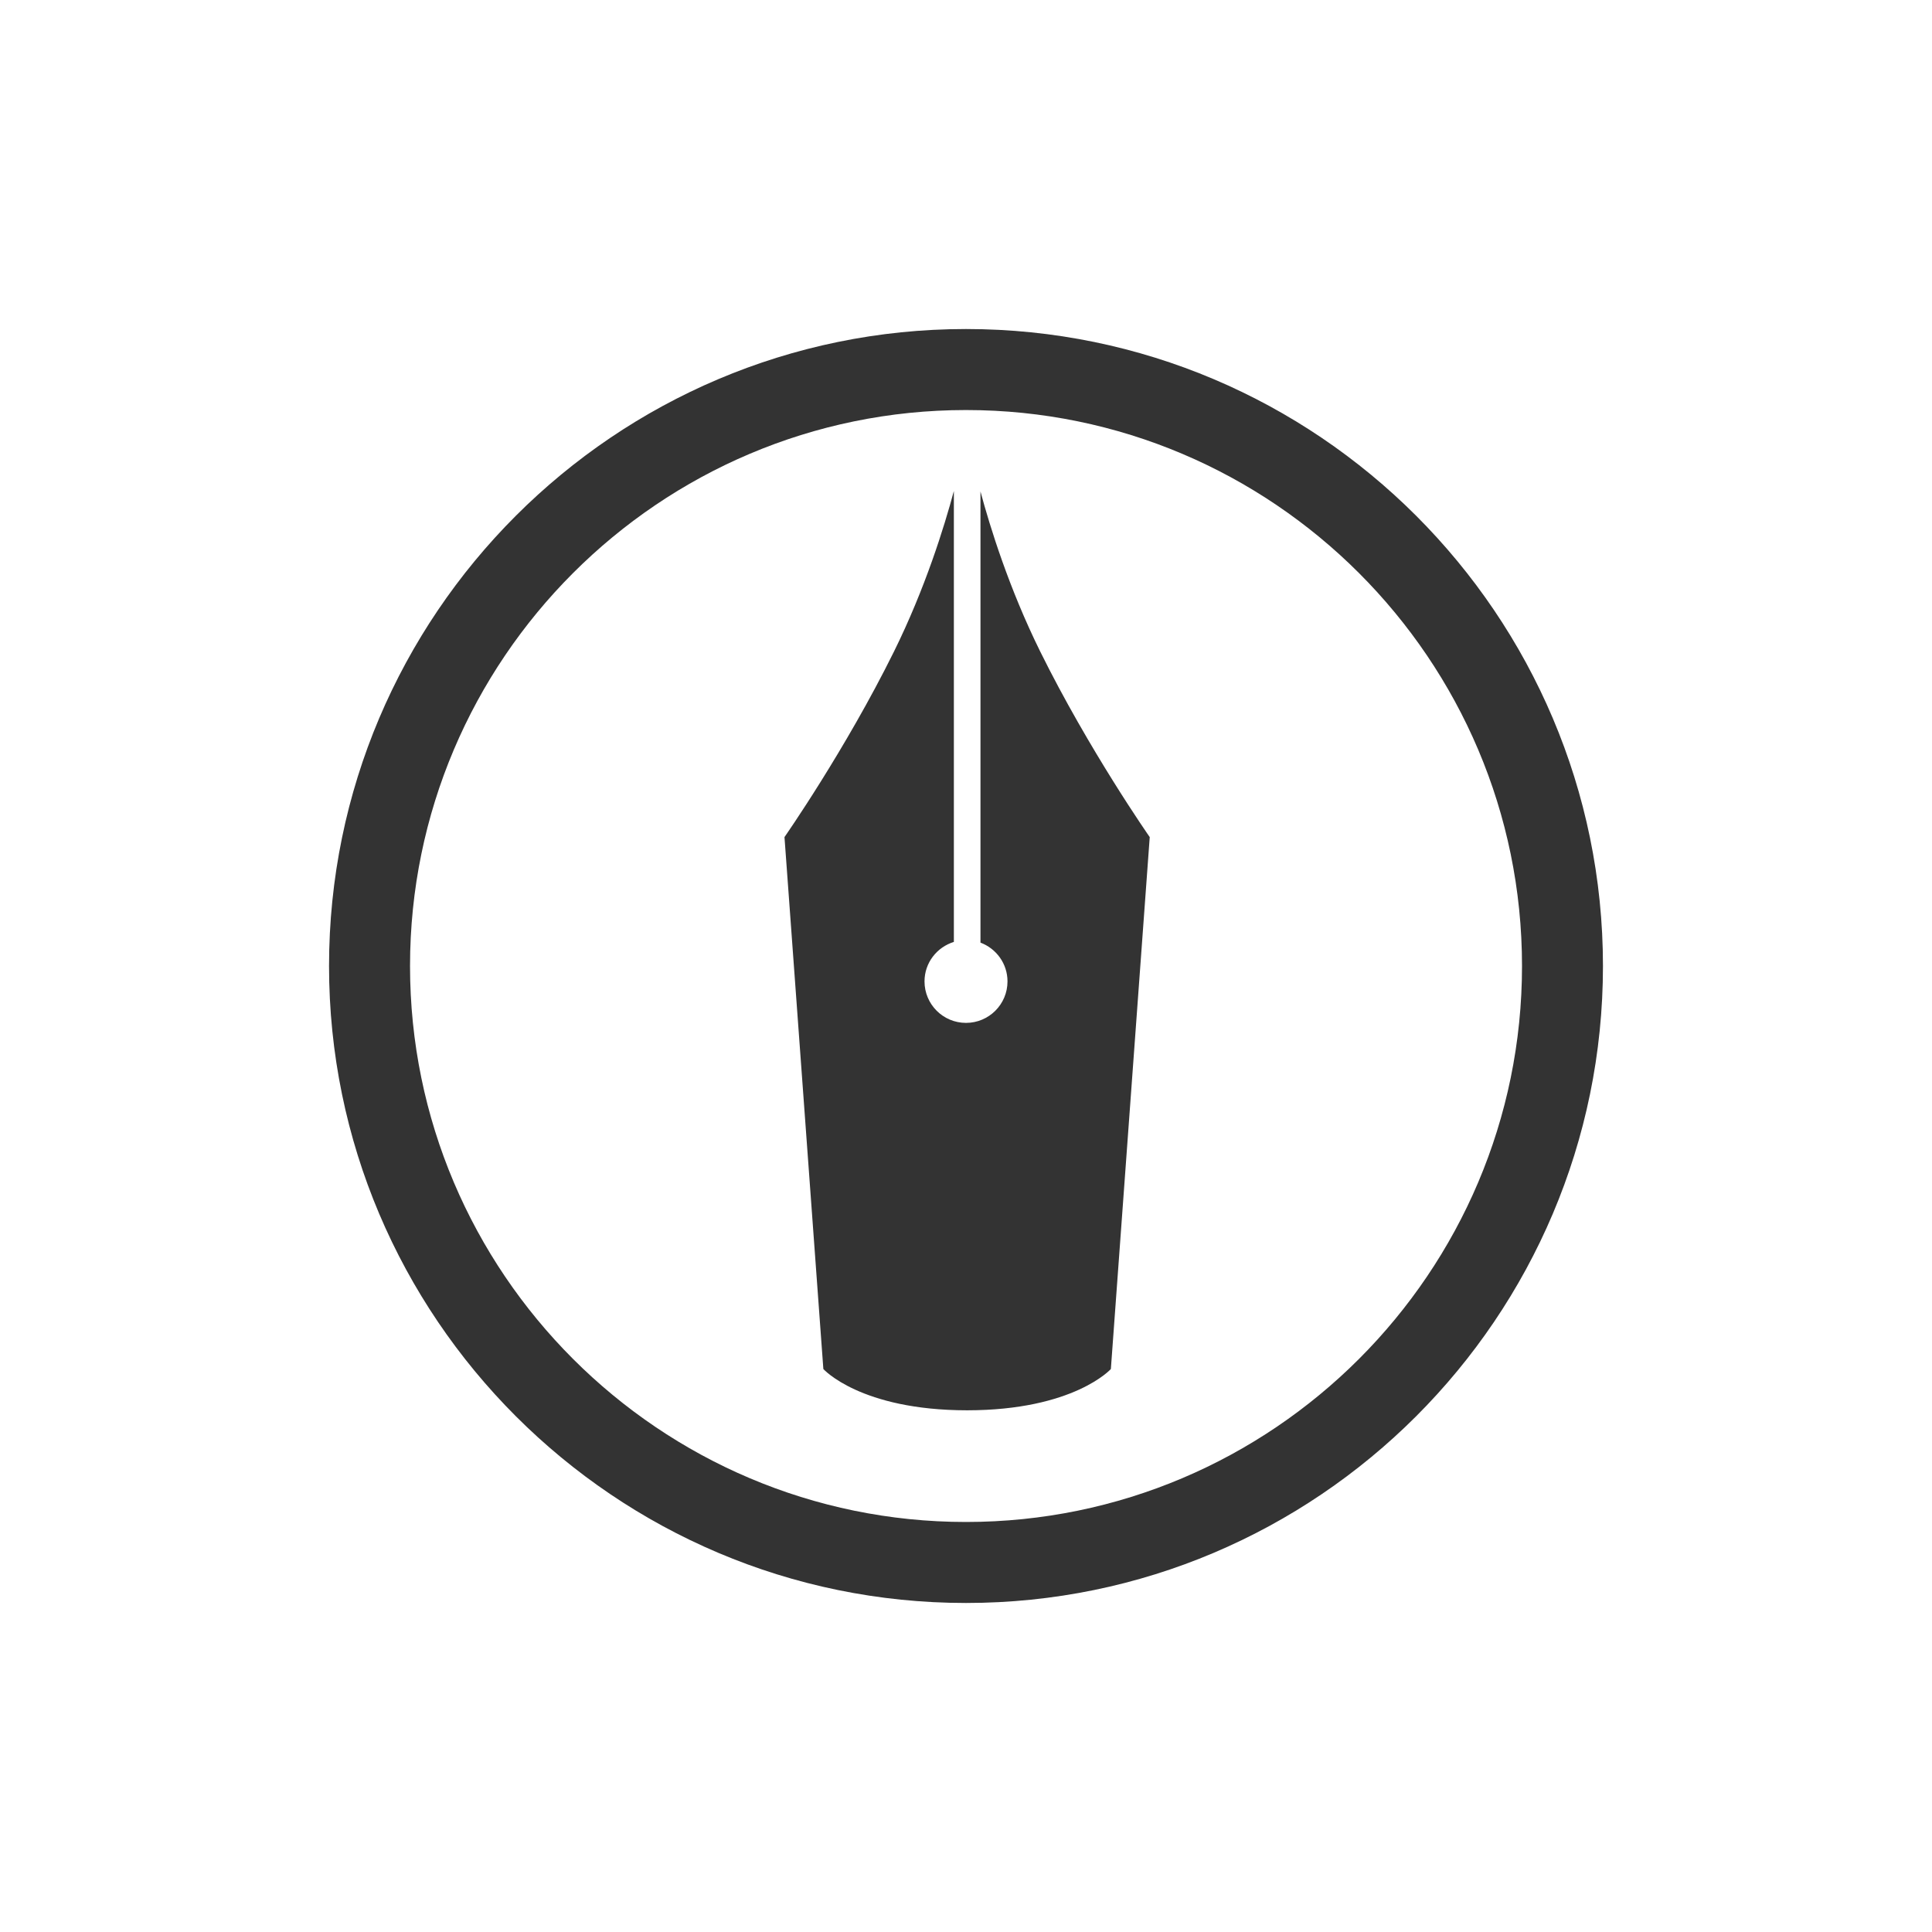
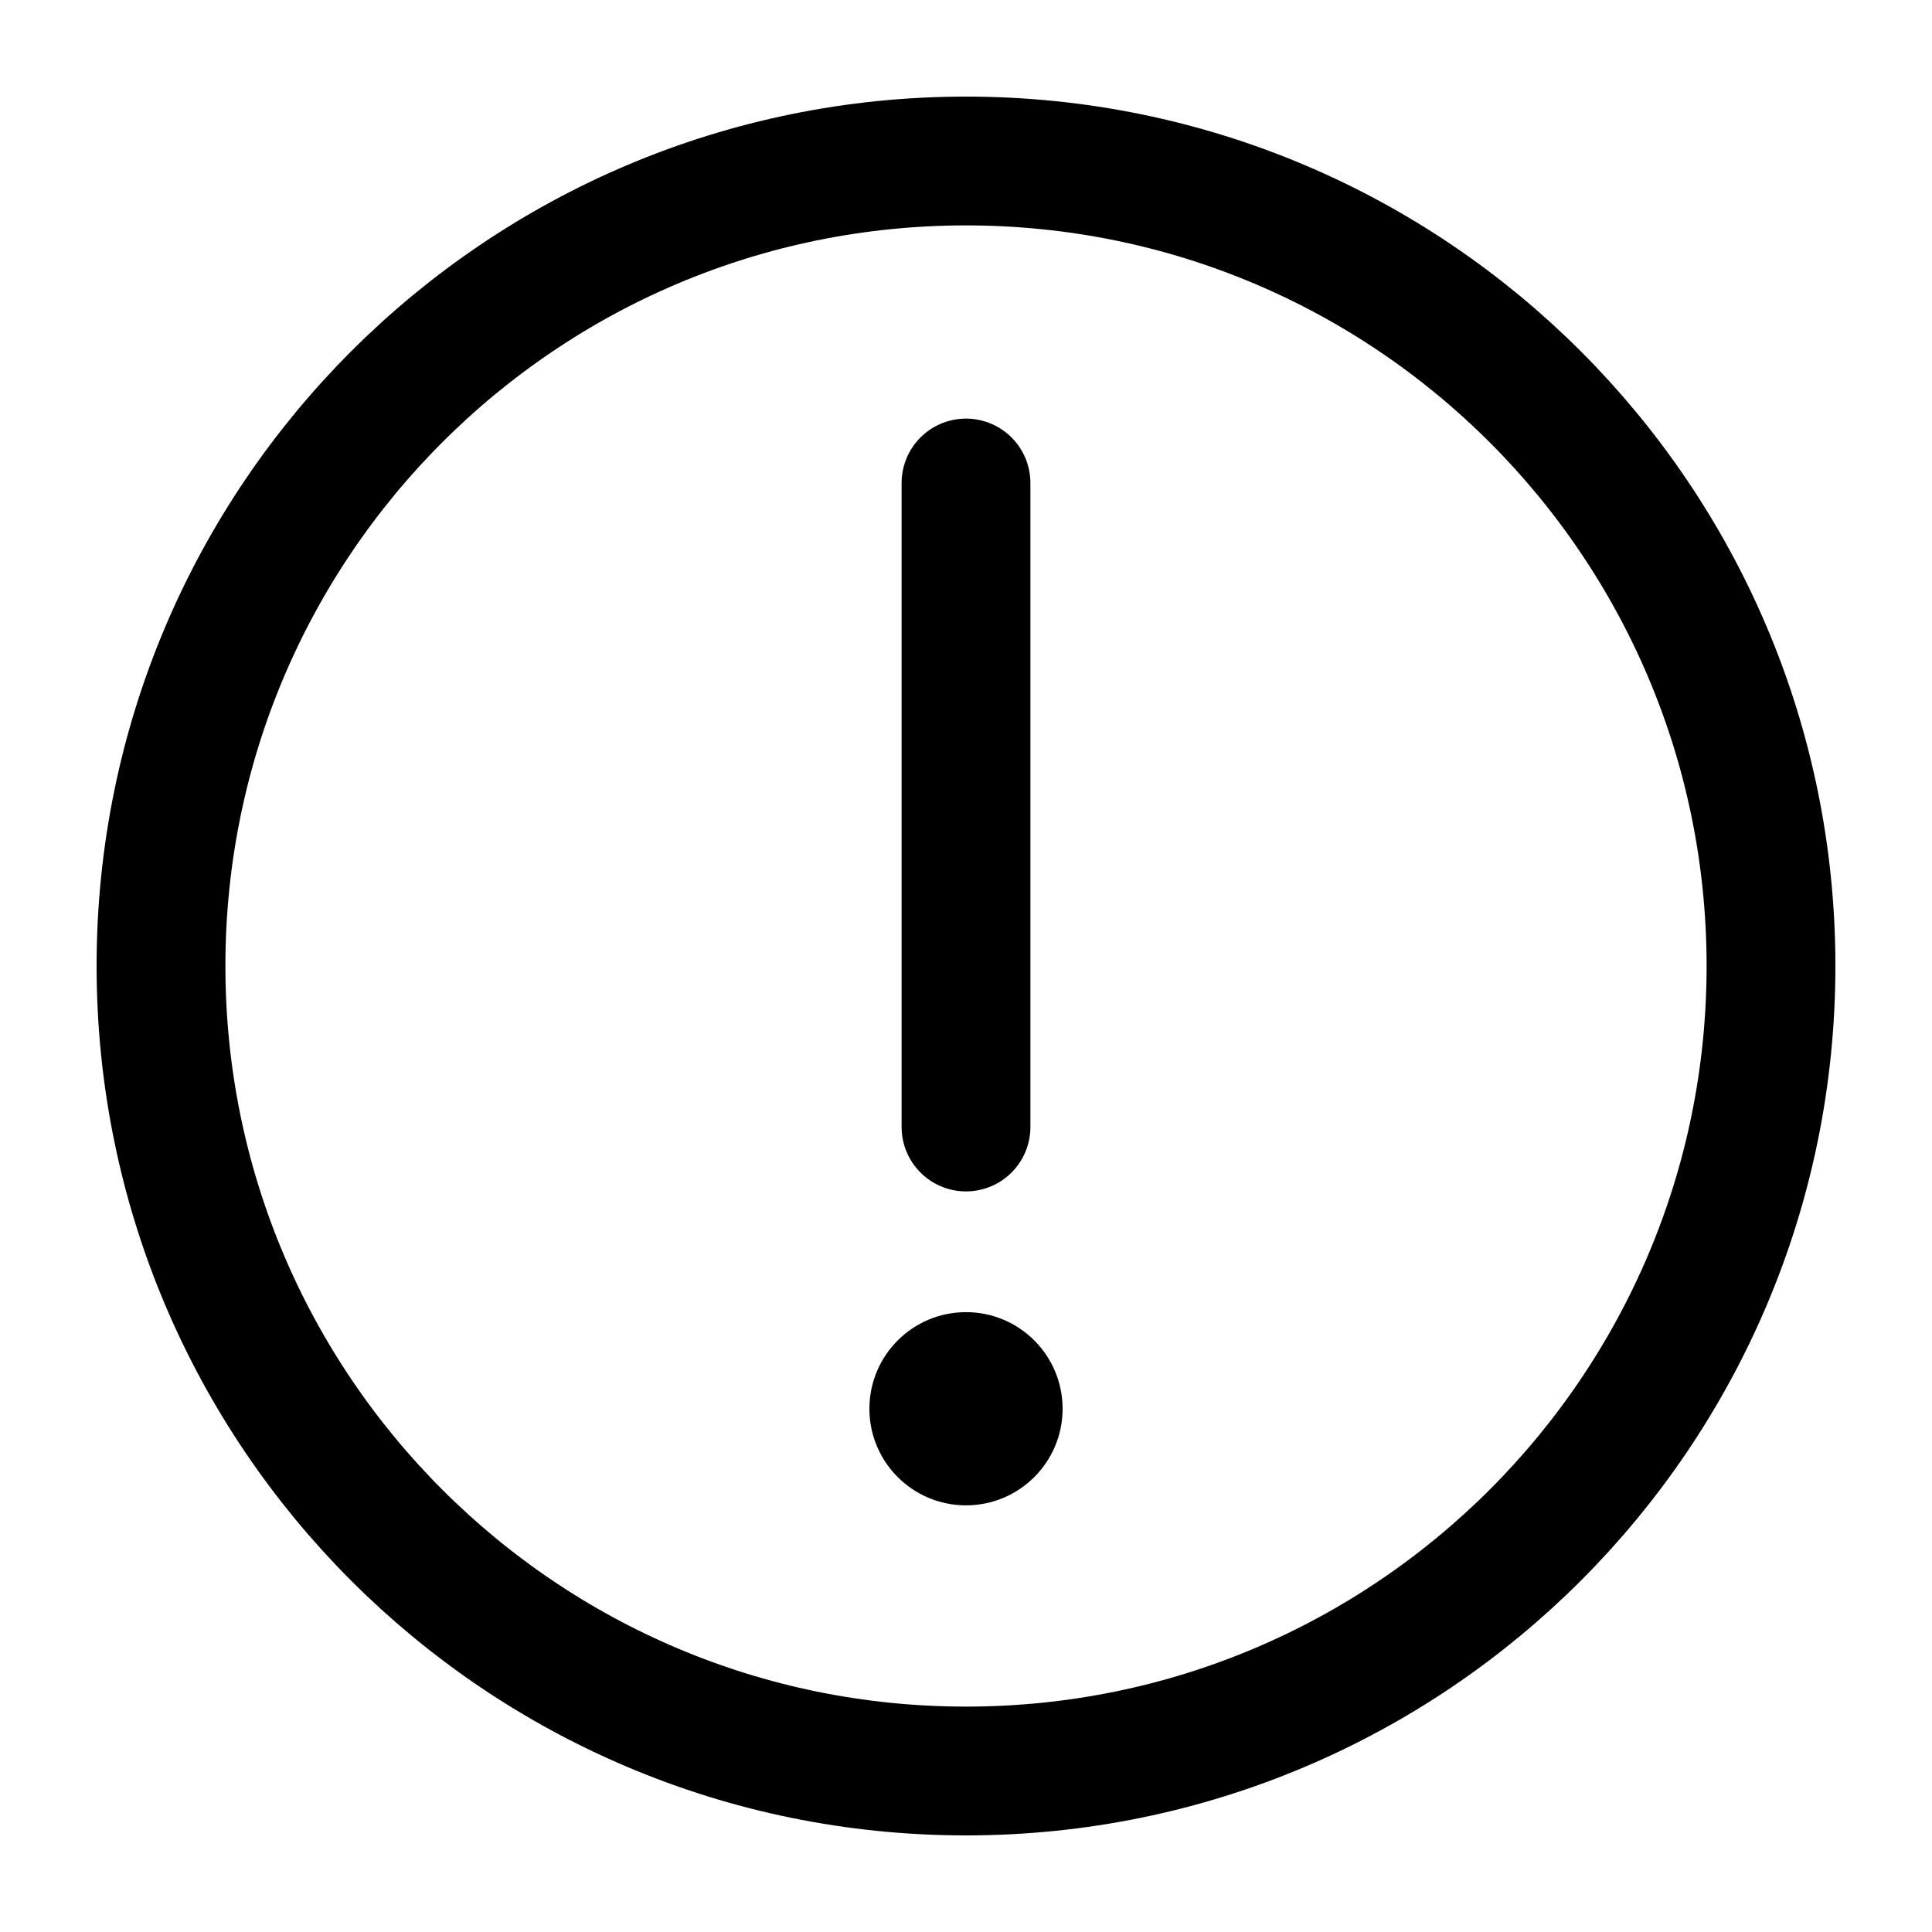
- <svg xmlns="http://www.w3.org/2000/svg" width="{{ .width }}" height="{{ .height }}" viewBox="0 0 300 300">
-   <path fill="#333" d="M149.999 248.909c-54.537 0-98.906-44.367-98.906-98.909 0-54.537 44.369-98.909 98.906-98.909 54.545 0 98.908 44.372 98.908 98.909 0 54.542-44.363 98.909-98.908 98.909zm0-185.238c-47.601 0-86.33 38.723-86.33 86.329 0 47.605 38.729 86.332 86.33 86.332 47.61 0 86.338-38.727 86.338-86.332 0-47.606-38.728-86.329-86.338-86.329zM161.52 101.16c-4.832-9.785-7.783-19.3-9.273-24.845v70.055c2.447.917 4.197 3.257 4.197 6.021 0 3.559-2.887 6.442-6.443 6.442-3.56 0-6.443-2.885-6.443-6.442 0-2.896 1.925-5.317 4.558-6.131v-70.019c-1.485 5.531-4.438 15.092-9.293 24.919-7.571 15.314-17.009 28.823-17.009 28.823l6.036 82.598s5.736 6.401 22.31 6.41h.023c16.573-.009 22.312-6.41 22.312-6.41l6.035-82.598c-.003 0-9.441-13.508-17.01-28.823z" />
+ <svg xmlns="http://www.w3.org/2000/svg" data-name="hatenablog" viewBox="0 0 24 24" width="{{ .width }}" height="{{ .height }}" fill="none">
+   <circle cx="12" cy="12" r="10" stroke="currentColor" stroke-width="1.6" />
+   <path d="M12 6v8" stroke="currentColor" stroke-width="1.6" stroke-linecap="round" />
+   <circle cx="12" cy="17.5" r="1.2" fill="currentColor" />
</svg>
